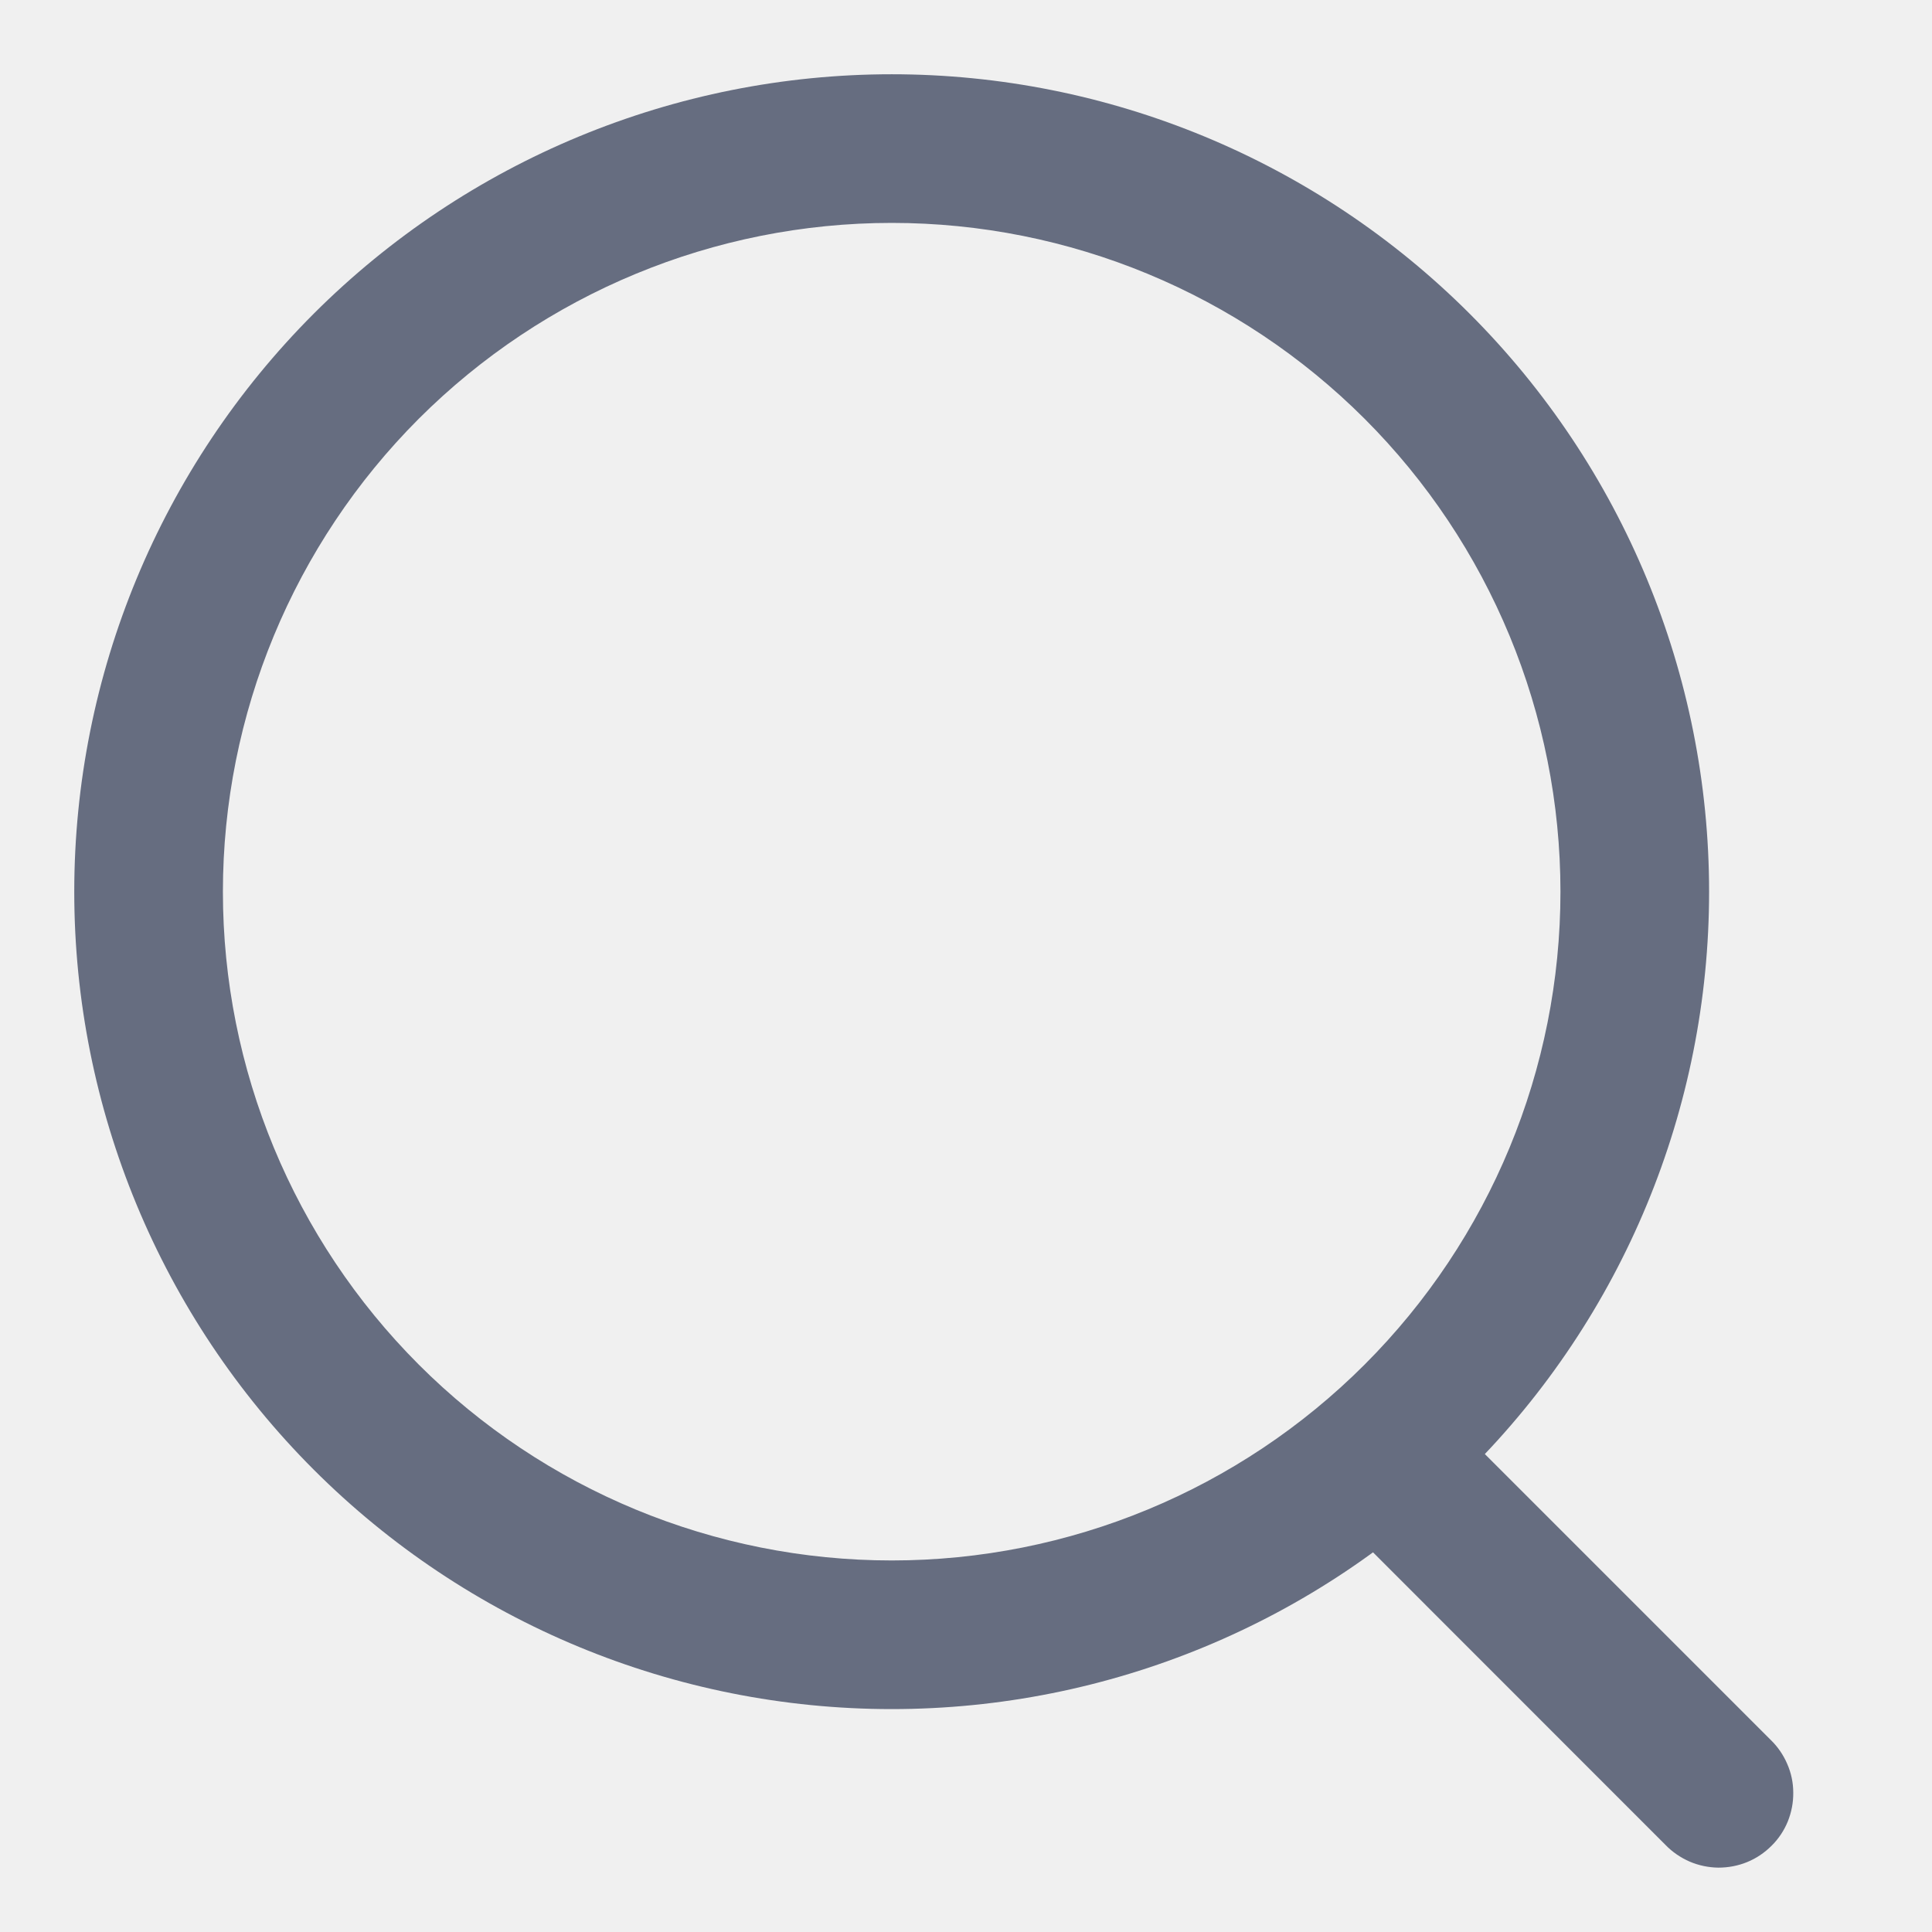
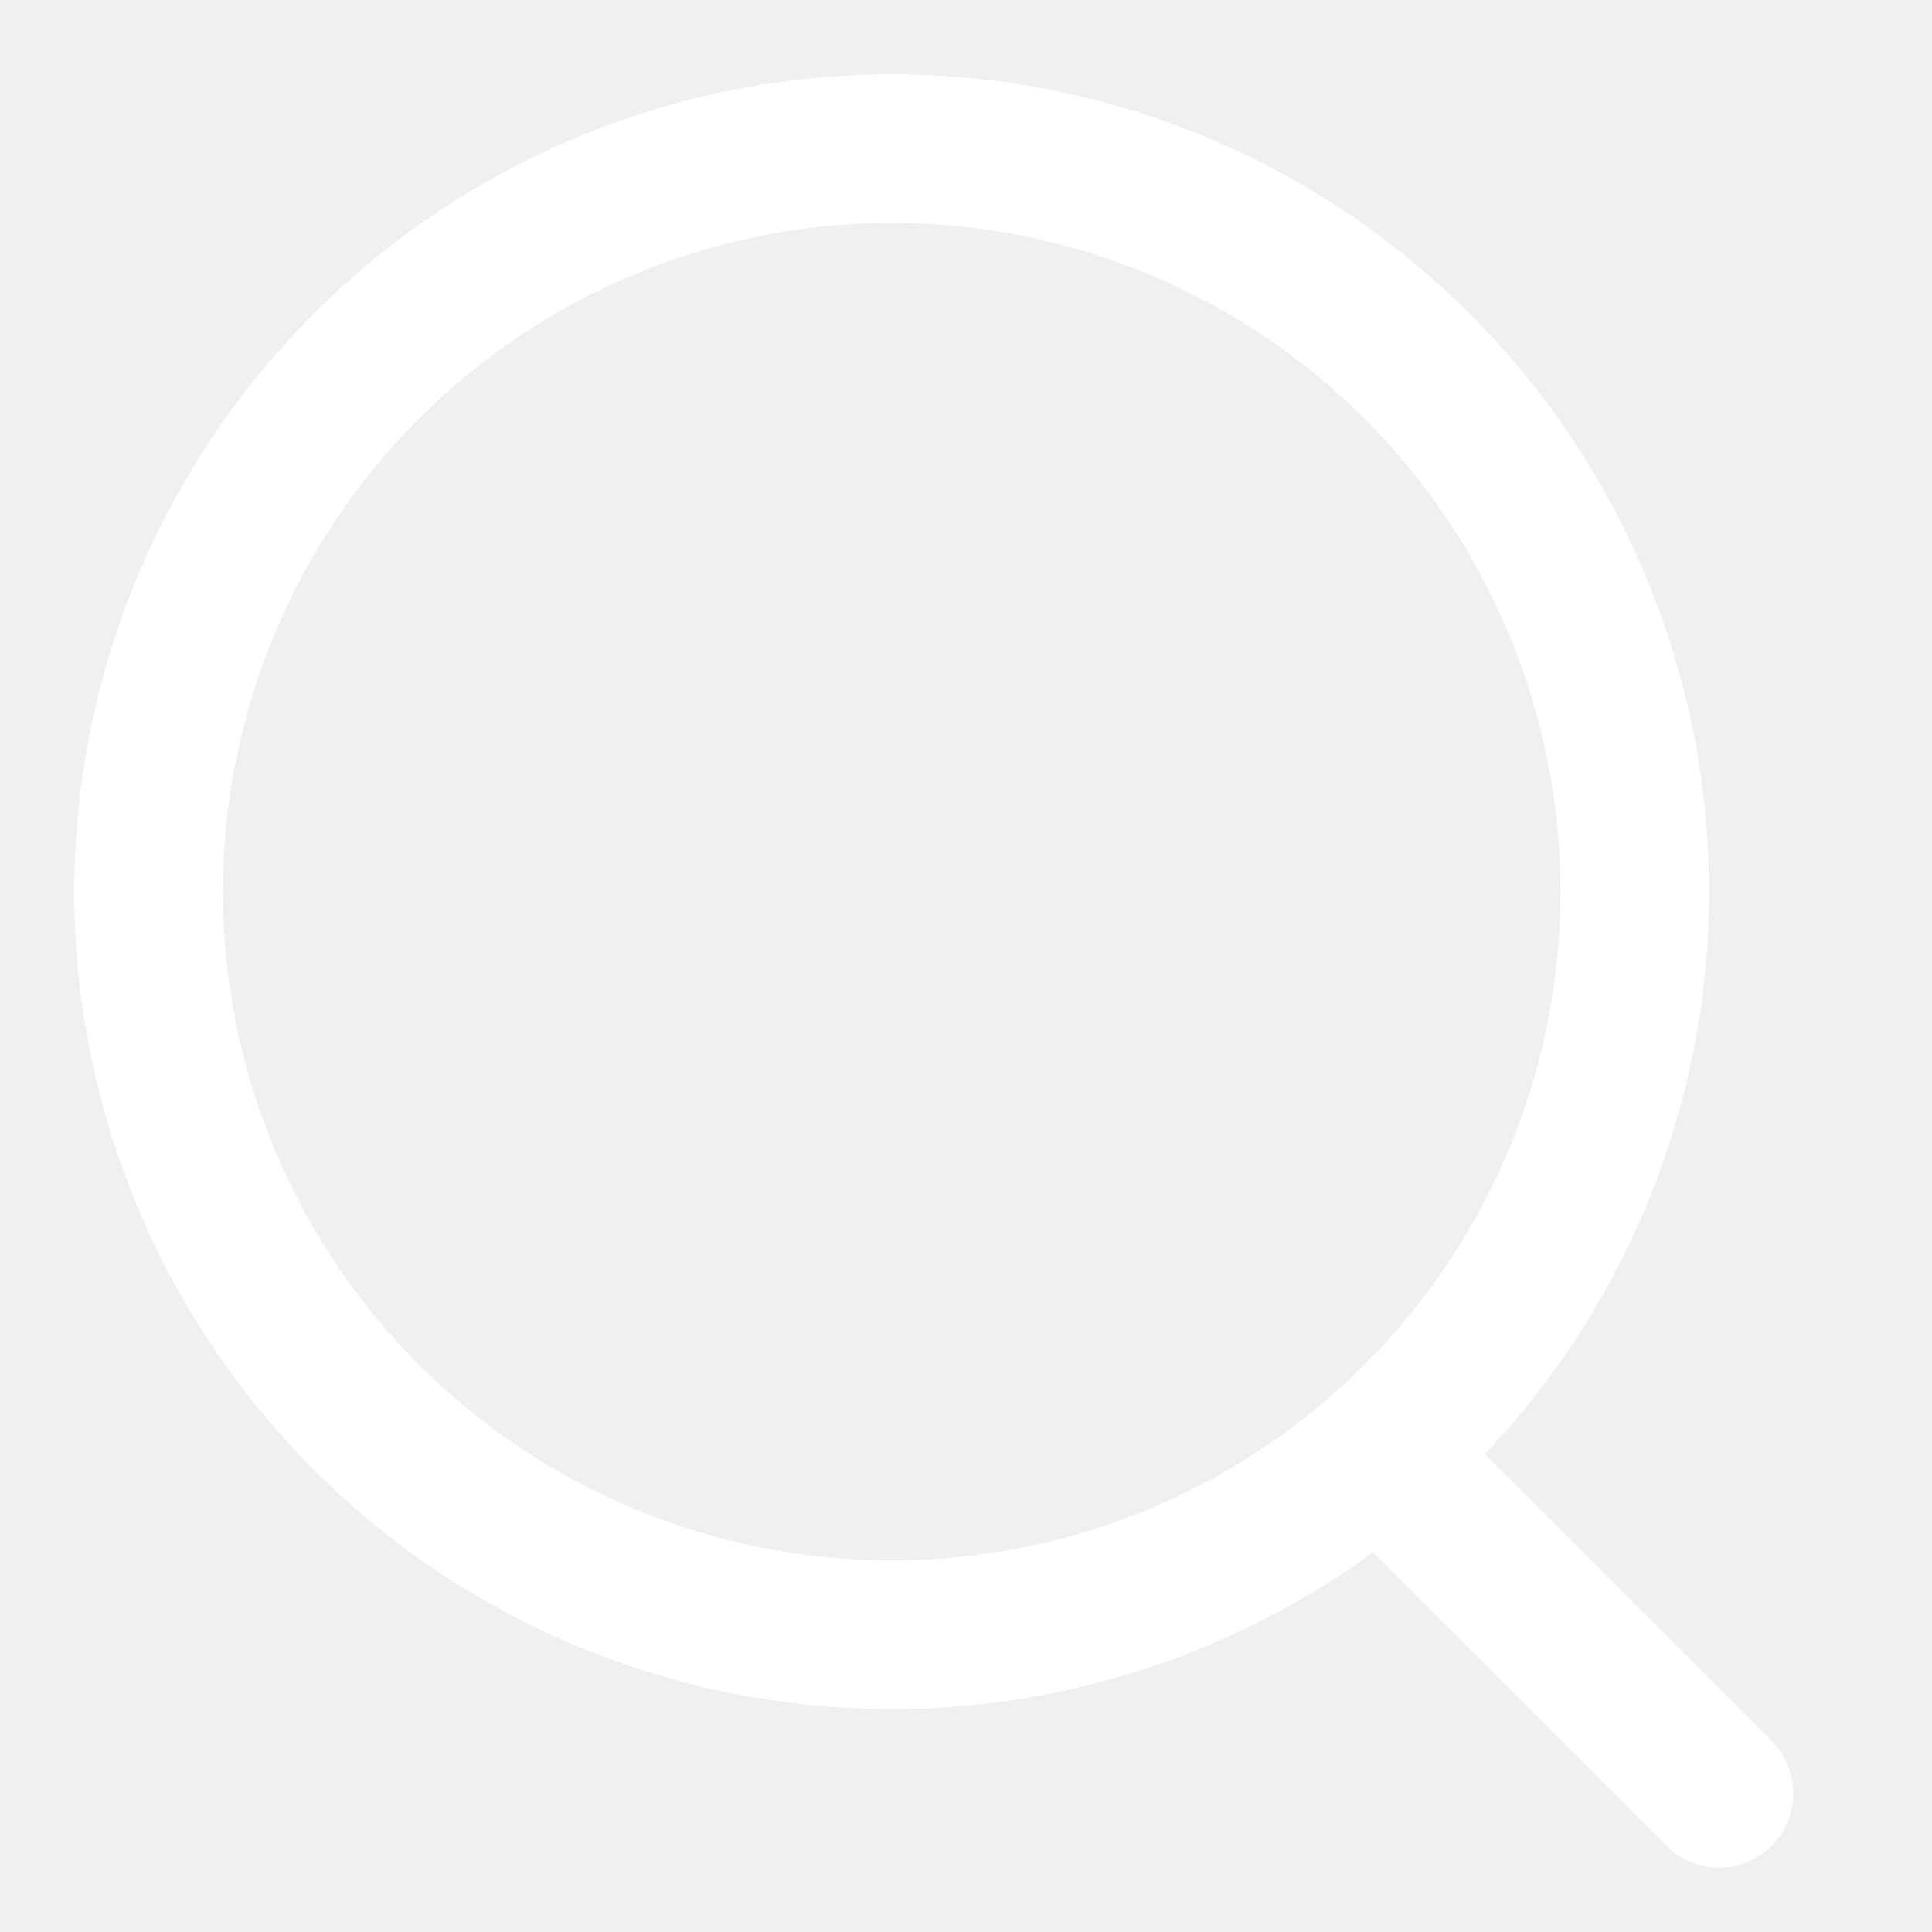
<svg xmlns="http://www.w3.org/2000/svg" width="16" height="16" viewBox="0 0 16 16" fill="none">
-   <path d="M7.385 14.154C9.18 14.154 10.902 13.441 12.171 12.171C13.441 10.902 14.154 9.18 14.154 7.385C14.154 5.589 13.441 3.868 12.171 2.598C10.902 1.329 9.18 0.615 7.385 0.615C5.589 0.615 3.868 1.329 2.598 2.598C1.329 3.868 0.615 5.589 0.615 7.385C0.615 9.18 1.329 10.902 2.598 12.171C3.868 13.441 5.589 14.154 7.385 14.154ZM7.385 12.923C5.916 12.923 4.507 12.34 3.468 11.301C2.43 10.262 1.846 8.854 1.846 7.385C1.846 5.916 2.43 4.507 3.468 3.468C4.507 2.43 5.916 1.846 7.385 1.846C8.854 1.846 10.262 2.43 11.301 3.468C12.34 4.507 12.923 5.916 12.923 7.385C12.923 8.854 12.34 10.262 11.301 11.301C10.262 12.34 8.854 12.923 7.385 12.923Z" fill="#666D80" />
-   <path d="M11.183 11.798C11.298 11.683 11.455 11.618 11.618 11.618C11.781 11.618 11.938 11.683 12.053 11.798L14.664 14.409C14.722 14.465 14.769 14.533 14.801 14.608C14.834 14.683 14.851 14.764 14.851 14.846C14.852 14.928 14.836 15.009 14.806 15.084C14.775 15.16 14.729 15.229 14.671 15.286C14.613 15.344 14.545 15.39 14.469 15.421C14.393 15.452 14.312 15.467 14.231 15.467C14.149 15.466 14.068 15.449 13.993 15.417C13.918 15.384 13.85 15.338 13.793 15.279L11.183 12.668C11.068 12.553 11.003 12.396 11.003 12.233C11.003 12.07 11.068 11.914 11.183 11.798ZM12.053 12.668C12.168 12.553 12.233 12.396 12.233 12.233C12.233 12.07 12.168 11.914 12.053 11.798L14.664 14.409C14.607 14.35 14.539 14.303 14.464 14.271C14.389 14.238 14.308 14.221 14.226 14.221C14.145 14.22 14.063 14.236 13.988 14.267C13.912 14.297 13.844 14.343 13.786 14.401C13.728 14.459 13.682 14.527 13.651 14.603C13.62 14.679 13.605 14.76 13.605 14.841C13.606 14.923 13.623 15.004 13.655 15.079C13.688 15.154 13.735 15.222 13.793 15.279L11.183 12.668C11.298 12.784 11.455 12.848 11.618 12.848C11.781 12.848 11.938 12.784 12.053 12.668Z" fill="#666D80" />
+   <path d="M7.385 14.154C9.18 14.154 10.902 13.441 12.171 12.171C13.441 10.902 14.154 9.18 14.154 7.385C14.154 5.589 13.441 3.868 12.171 2.598C10.902 1.329 9.18 0.615 7.385 0.615C5.589 0.615 3.868 1.329 2.598 2.598C1.329 3.868 0.615 5.589 0.615 7.385C0.615 9.18 1.329 10.902 2.598 12.171C3.868 13.441 5.589 14.154 7.385 14.154ZM7.385 12.923C5.916 12.923 4.507 12.34 3.468 11.301C2.43 10.262 1.846 8.854 1.846 7.385C1.846 5.916 2.43 4.507 3.468 3.468C4.507 2.43 5.916 1.846 7.385 1.846C8.854 1.846 10.262 2.43 11.301 3.468C12.34 4.507 12.923 5.916 12.923 7.385C12.923 8.854 12.34 10.262 11.301 11.301C10.262 12.34 8.854 12.923 7.385 12.923Z" fill="white" />
+   <path d="M11.183 11.798C11.298 11.683 11.455 11.618 11.618 11.618C11.781 11.618 11.938 11.683 12.053 11.798L14.664 14.409C14.722 14.465 14.769 14.533 14.801 14.608C14.834 14.683 14.851 14.764 14.851 14.846C14.852 14.928 14.836 15.009 14.806 15.084C14.775 15.16 14.729 15.229 14.671 15.286C14.613 15.344 14.545 15.39 14.469 15.421C14.393 15.452 14.312 15.467 14.231 15.467C14.149 15.466 14.068 15.449 13.993 15.417C13.918 15.384 13.85 15.338 13.793 15.279L11.183 12.668C11.068 12.553 11.003 12.396 11.003 12.233C11.003 12.07 11.068 11.914 11.183 11.798ZM12.053 12.668C12.168 12.553 12.233 12.396 12.233 12.233C12.233 12.07 12.168 11.914 12.053 11.798L14.664 14.409C14.607 14.35 14.539 14.303 14.464 14.271C14.389 14.238 14.308 14.221 14.226 14.221C14.145 14.22 14.063 14.236 13.988 14.267C13.912 14.297 13.844 14.343 13.786 14.401C13.728 14.459 13.682 14.527 13.651 14.603C13.62 14.679 13.605 14.76 13.605 14.841C13.606 14.923 13.623 15.004 13.655 15.079C13.688 15.154 13.735 15.222 13.793 15.279L11.183 12.668C11.298 12.784 11.455 12.848 11.618 12.848C11.781 12.848 11.938 12.784 12.053 12.668Z" fill="white" />
</svg>
